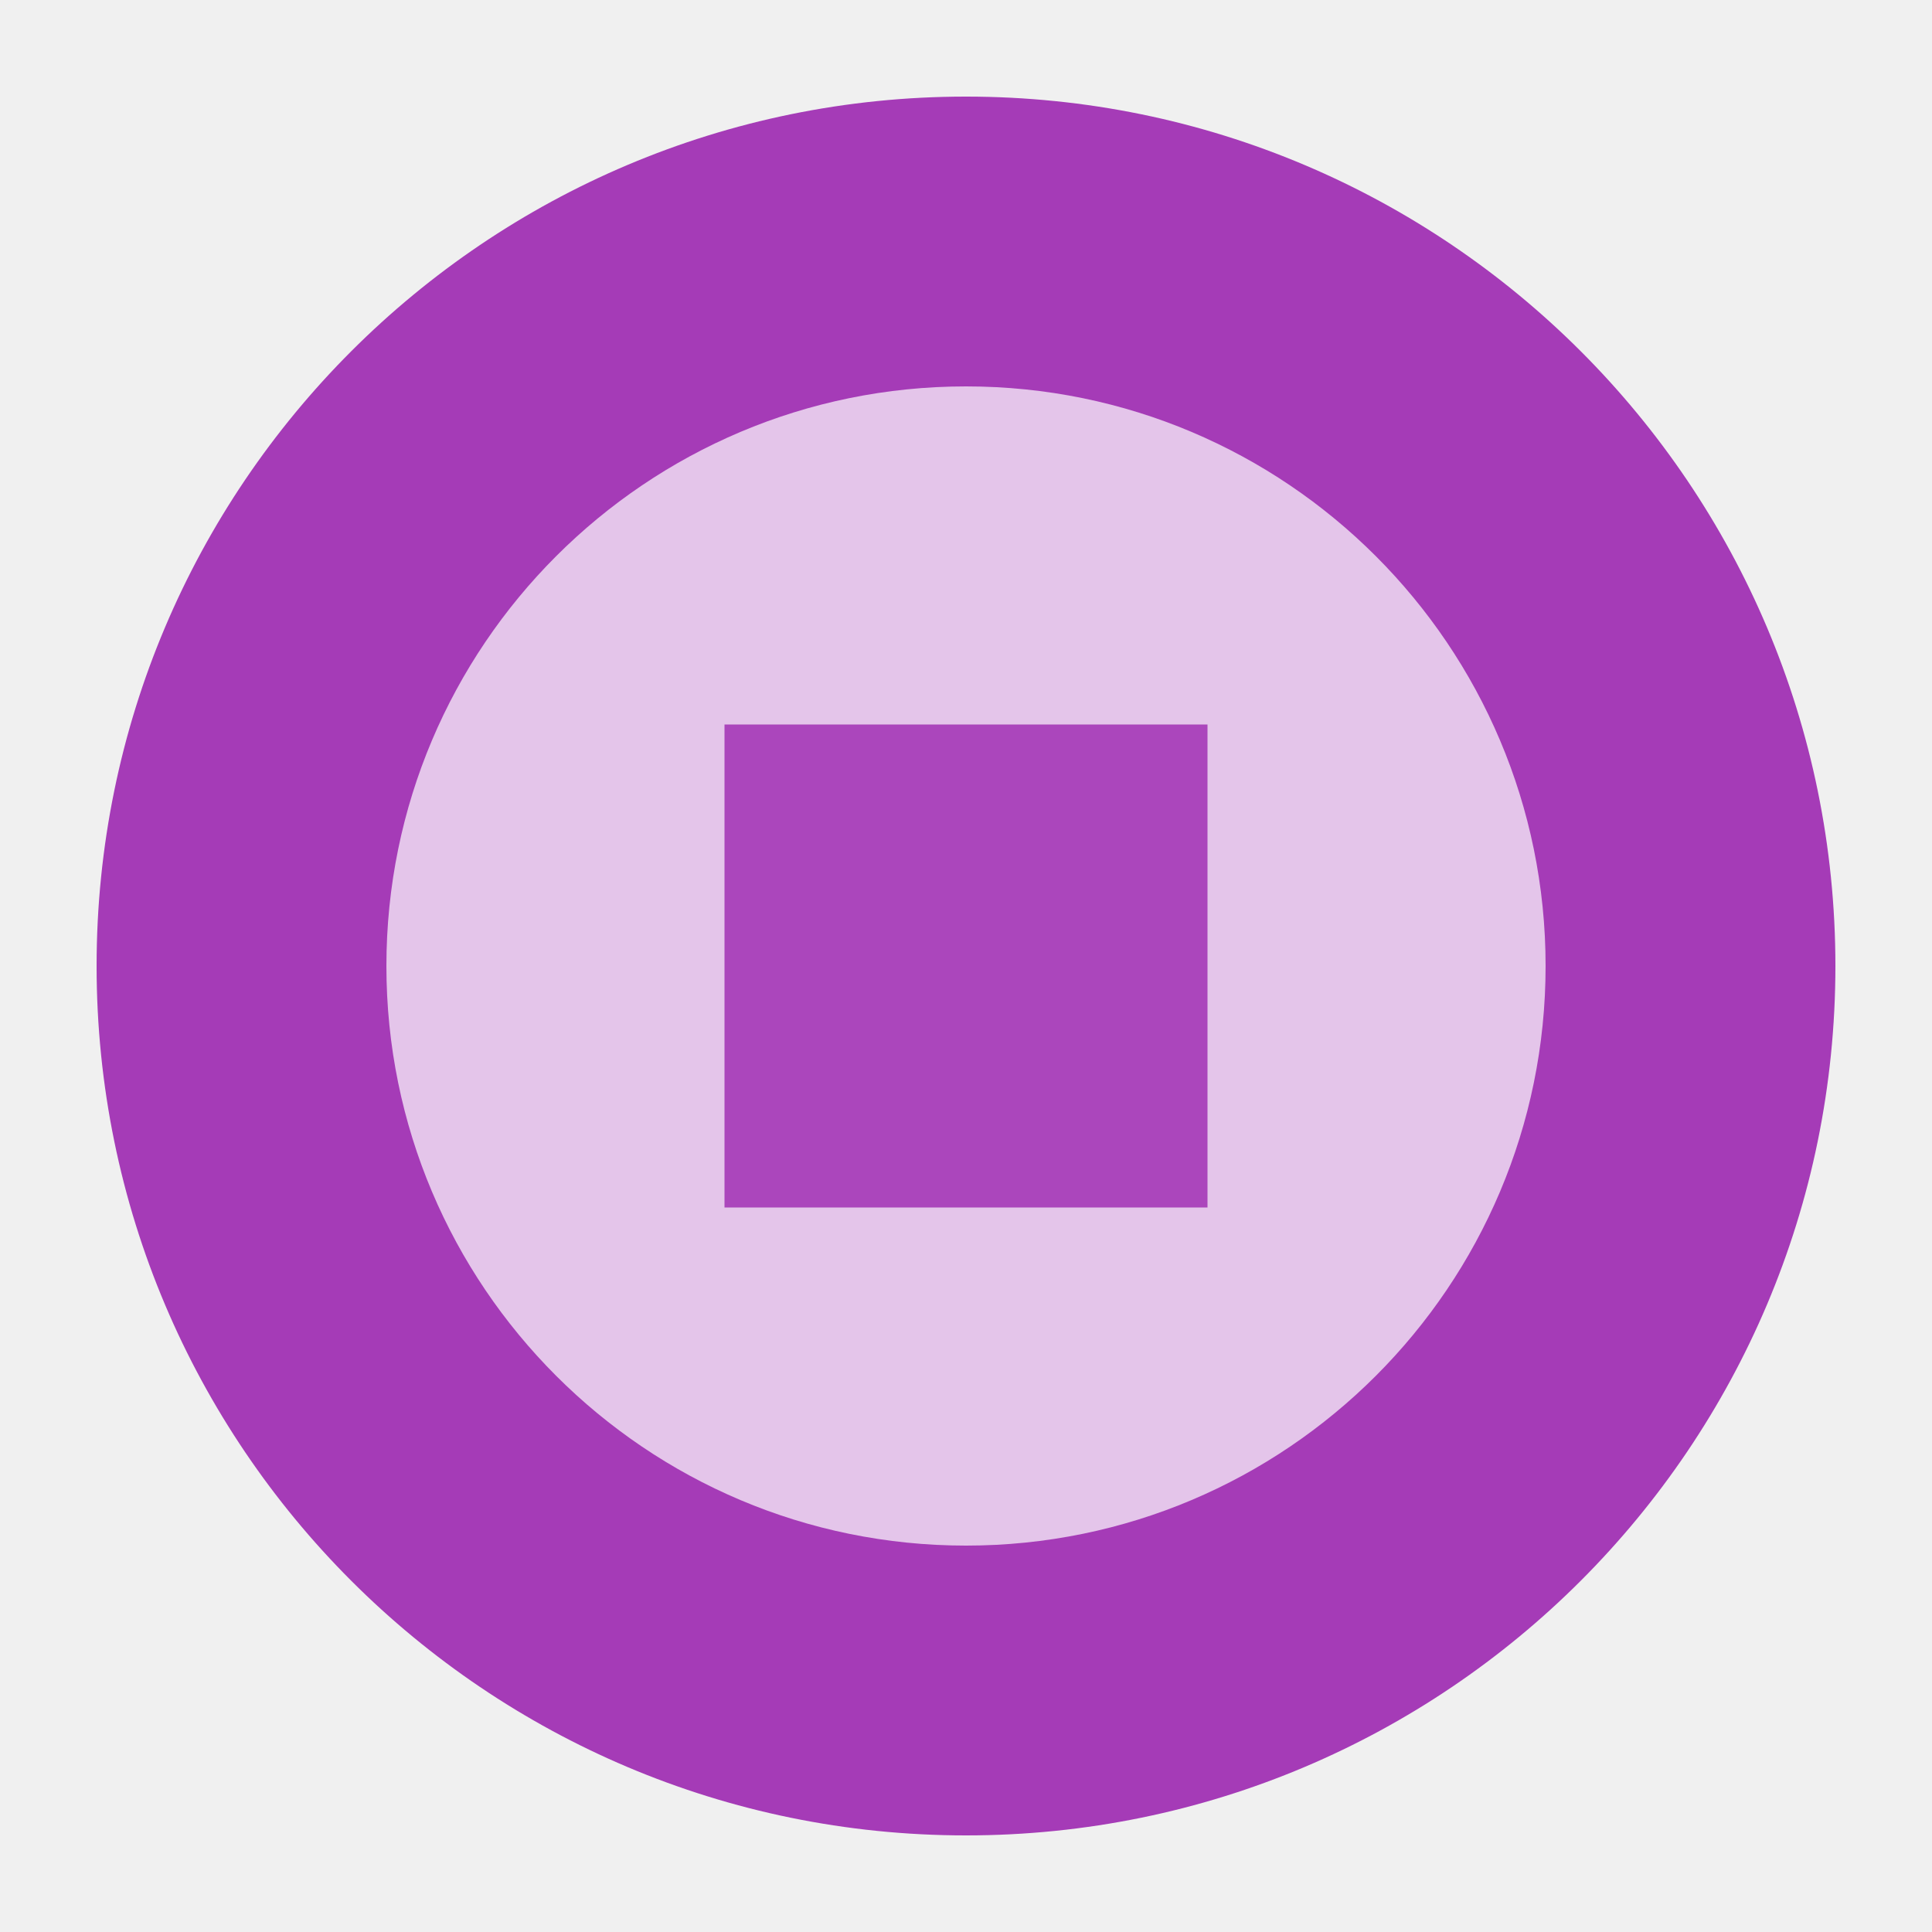
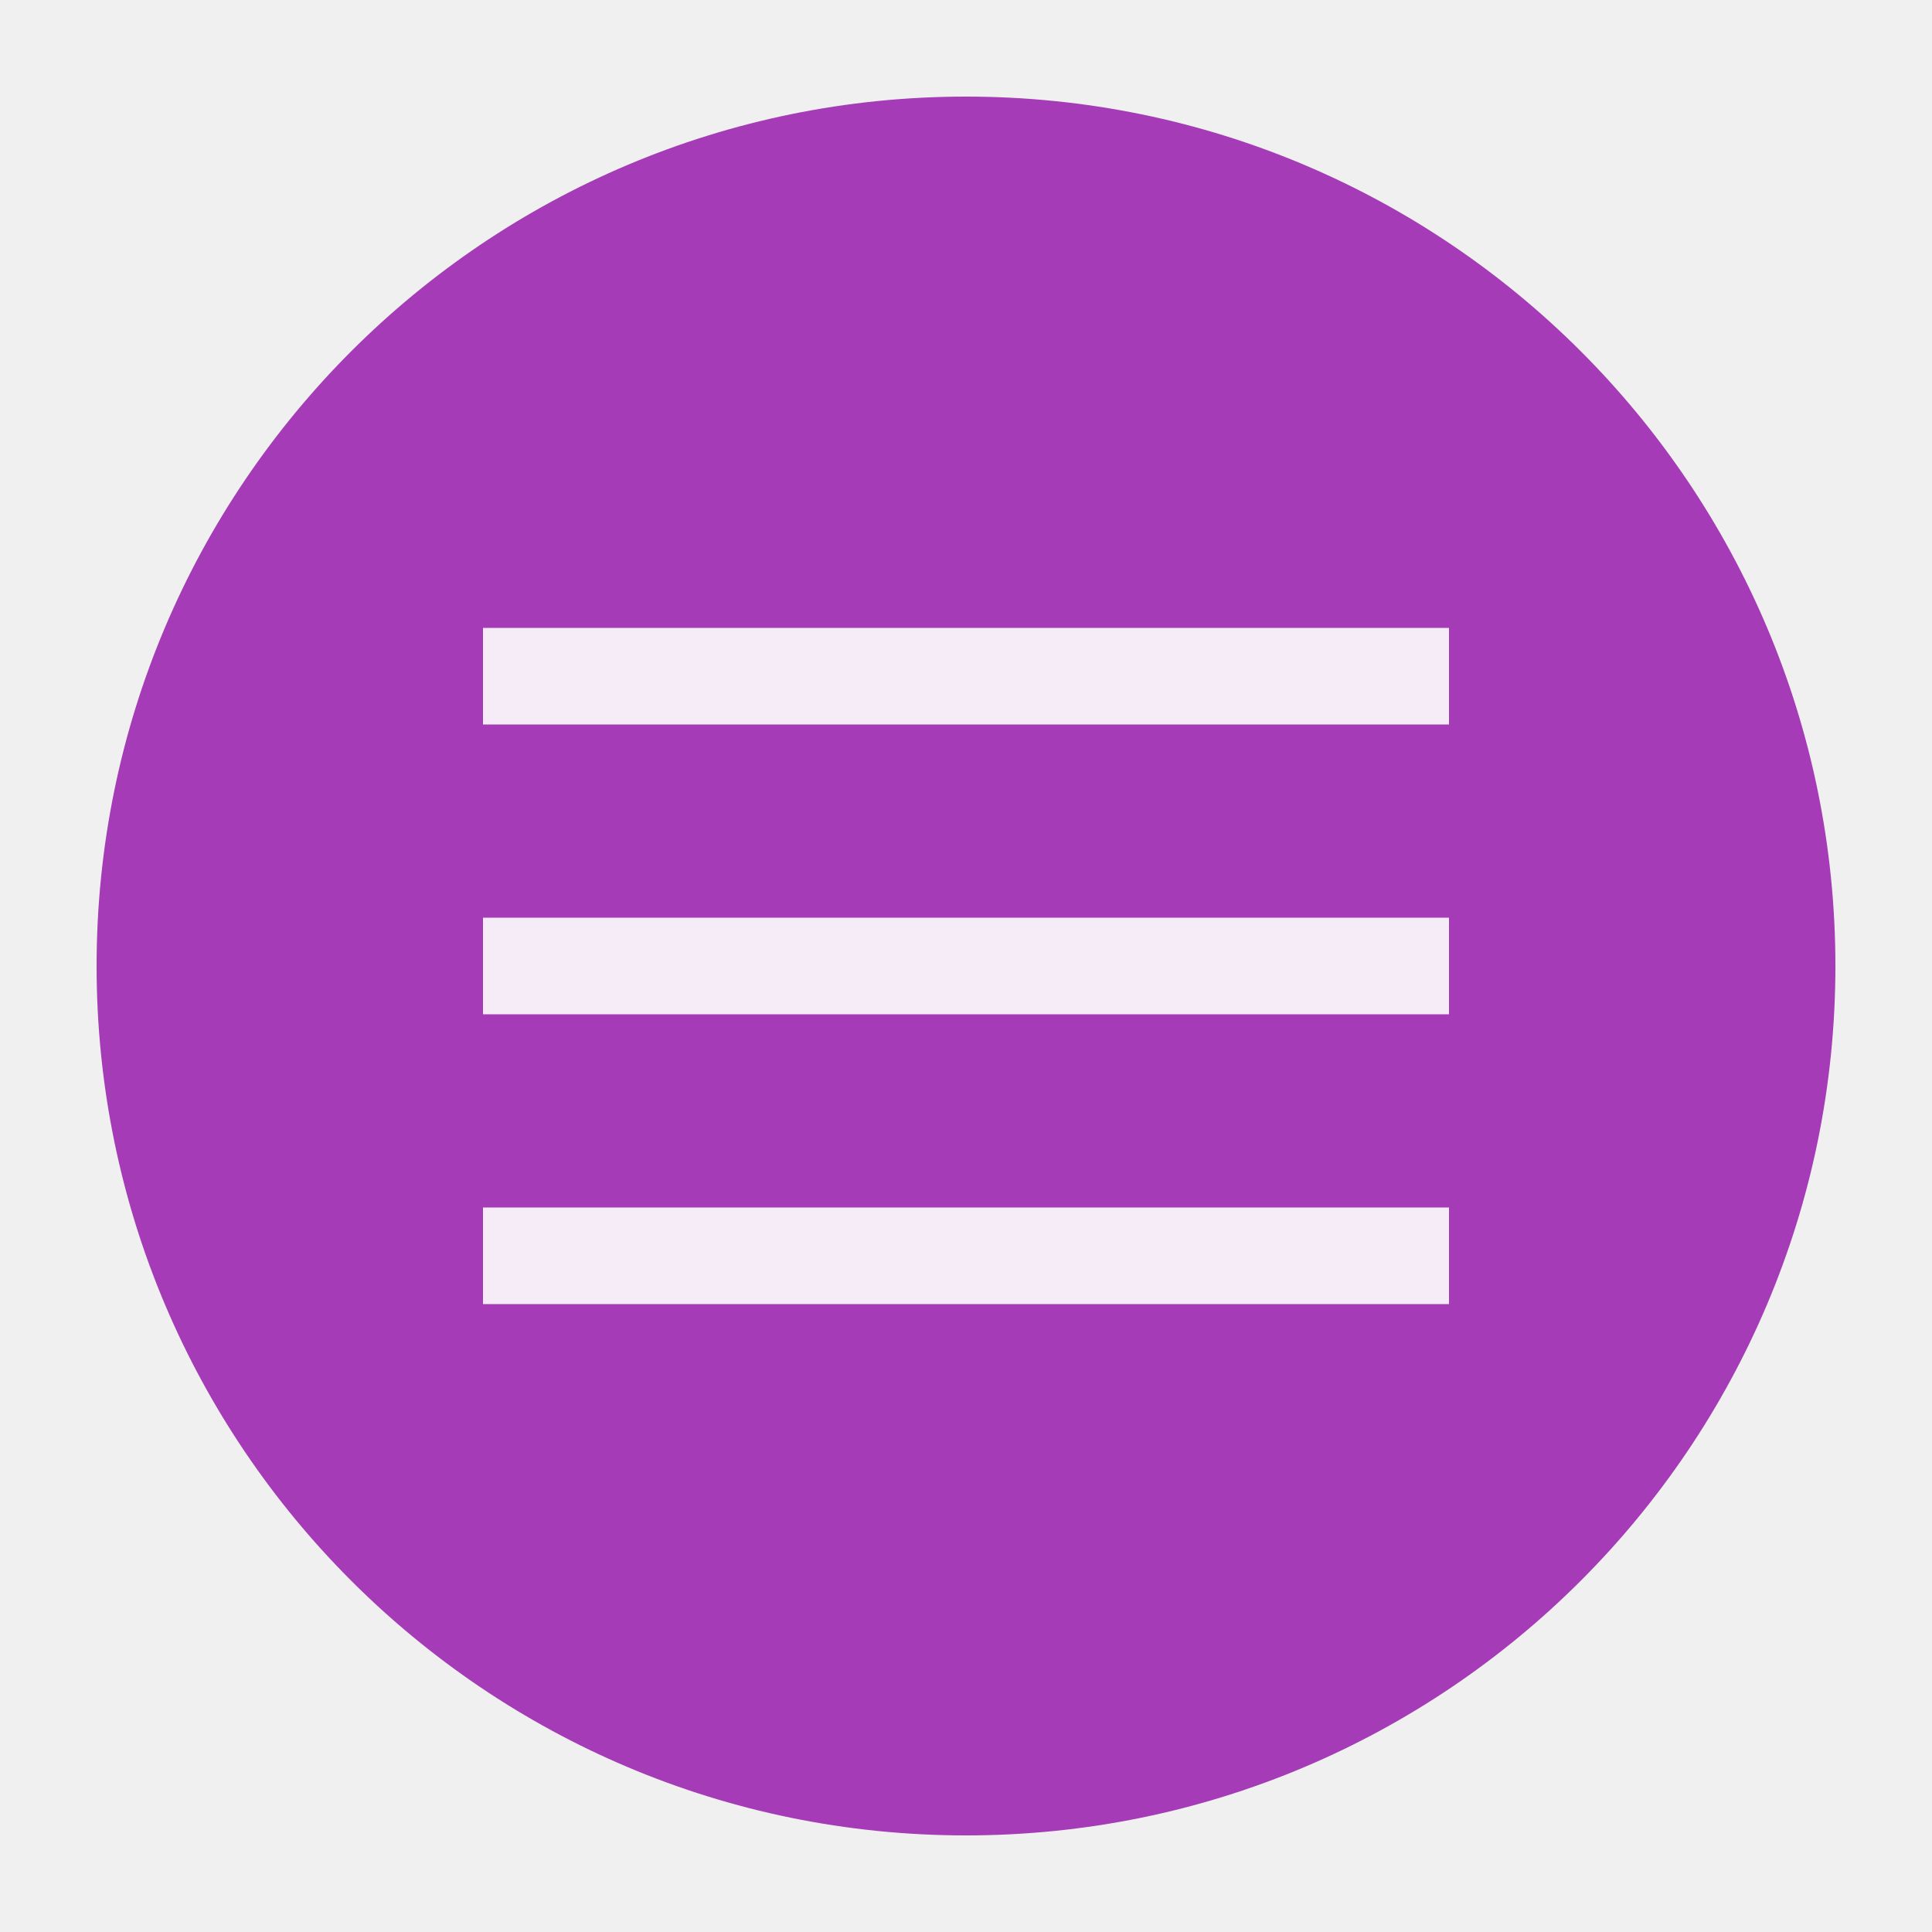
<svg xmlns="http://www.w3.org/2000/svg" viewBox="0 0 40 40" width="40" height="40">
  <circle cx="20" cy="20" r="18" fill="#9c27b0" opacity="0.9" />
-   <circle cx="20" cy="20" r="12" fill="white" opacity="0.7" />
-   <rect x="15" y="15" width="10" height="10" fill="#9c27b0" opacity="0.8" />
+   <line x1="10" y1="14" x2="30" y2="14" stroke="white" stroke-width="2" stroke-opacity="0.9" />
+   <line x1="10" y1="20" x2="30" y2="20" stroke="white" stroke-width="2" stroke-opacity="0.9" />
+   <line x1="10" y1="26" x2="30" y2="26" stroke="white" stroke-width="2" stroke-opacity="0.9" />
</svg>
